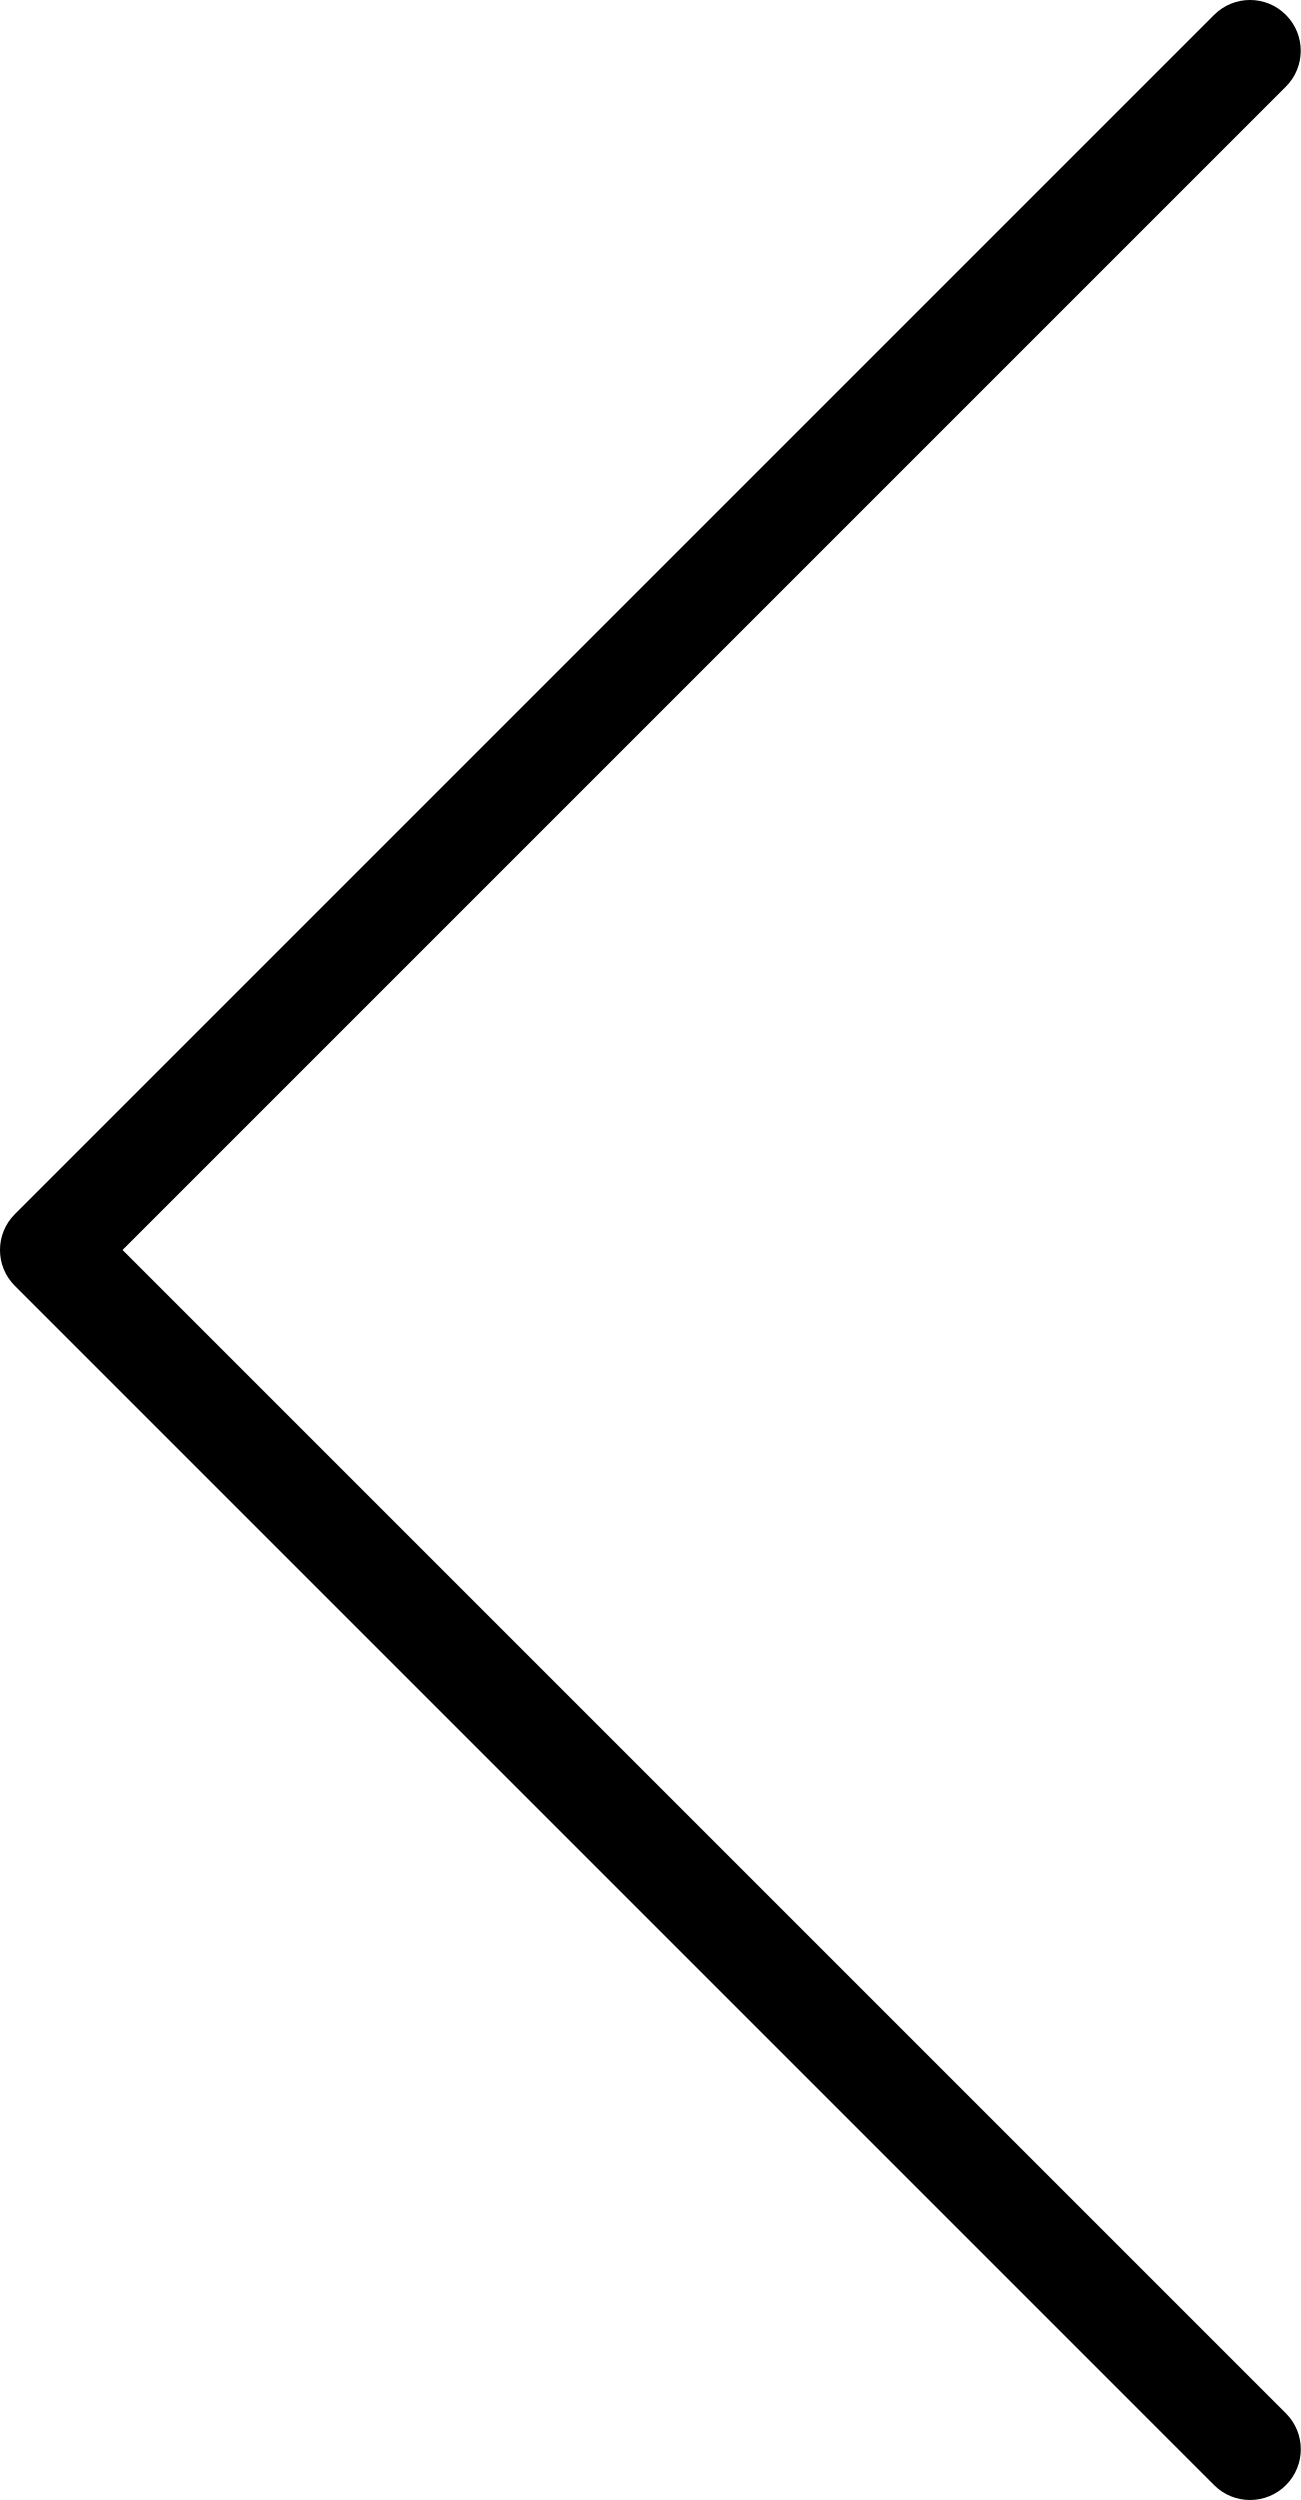
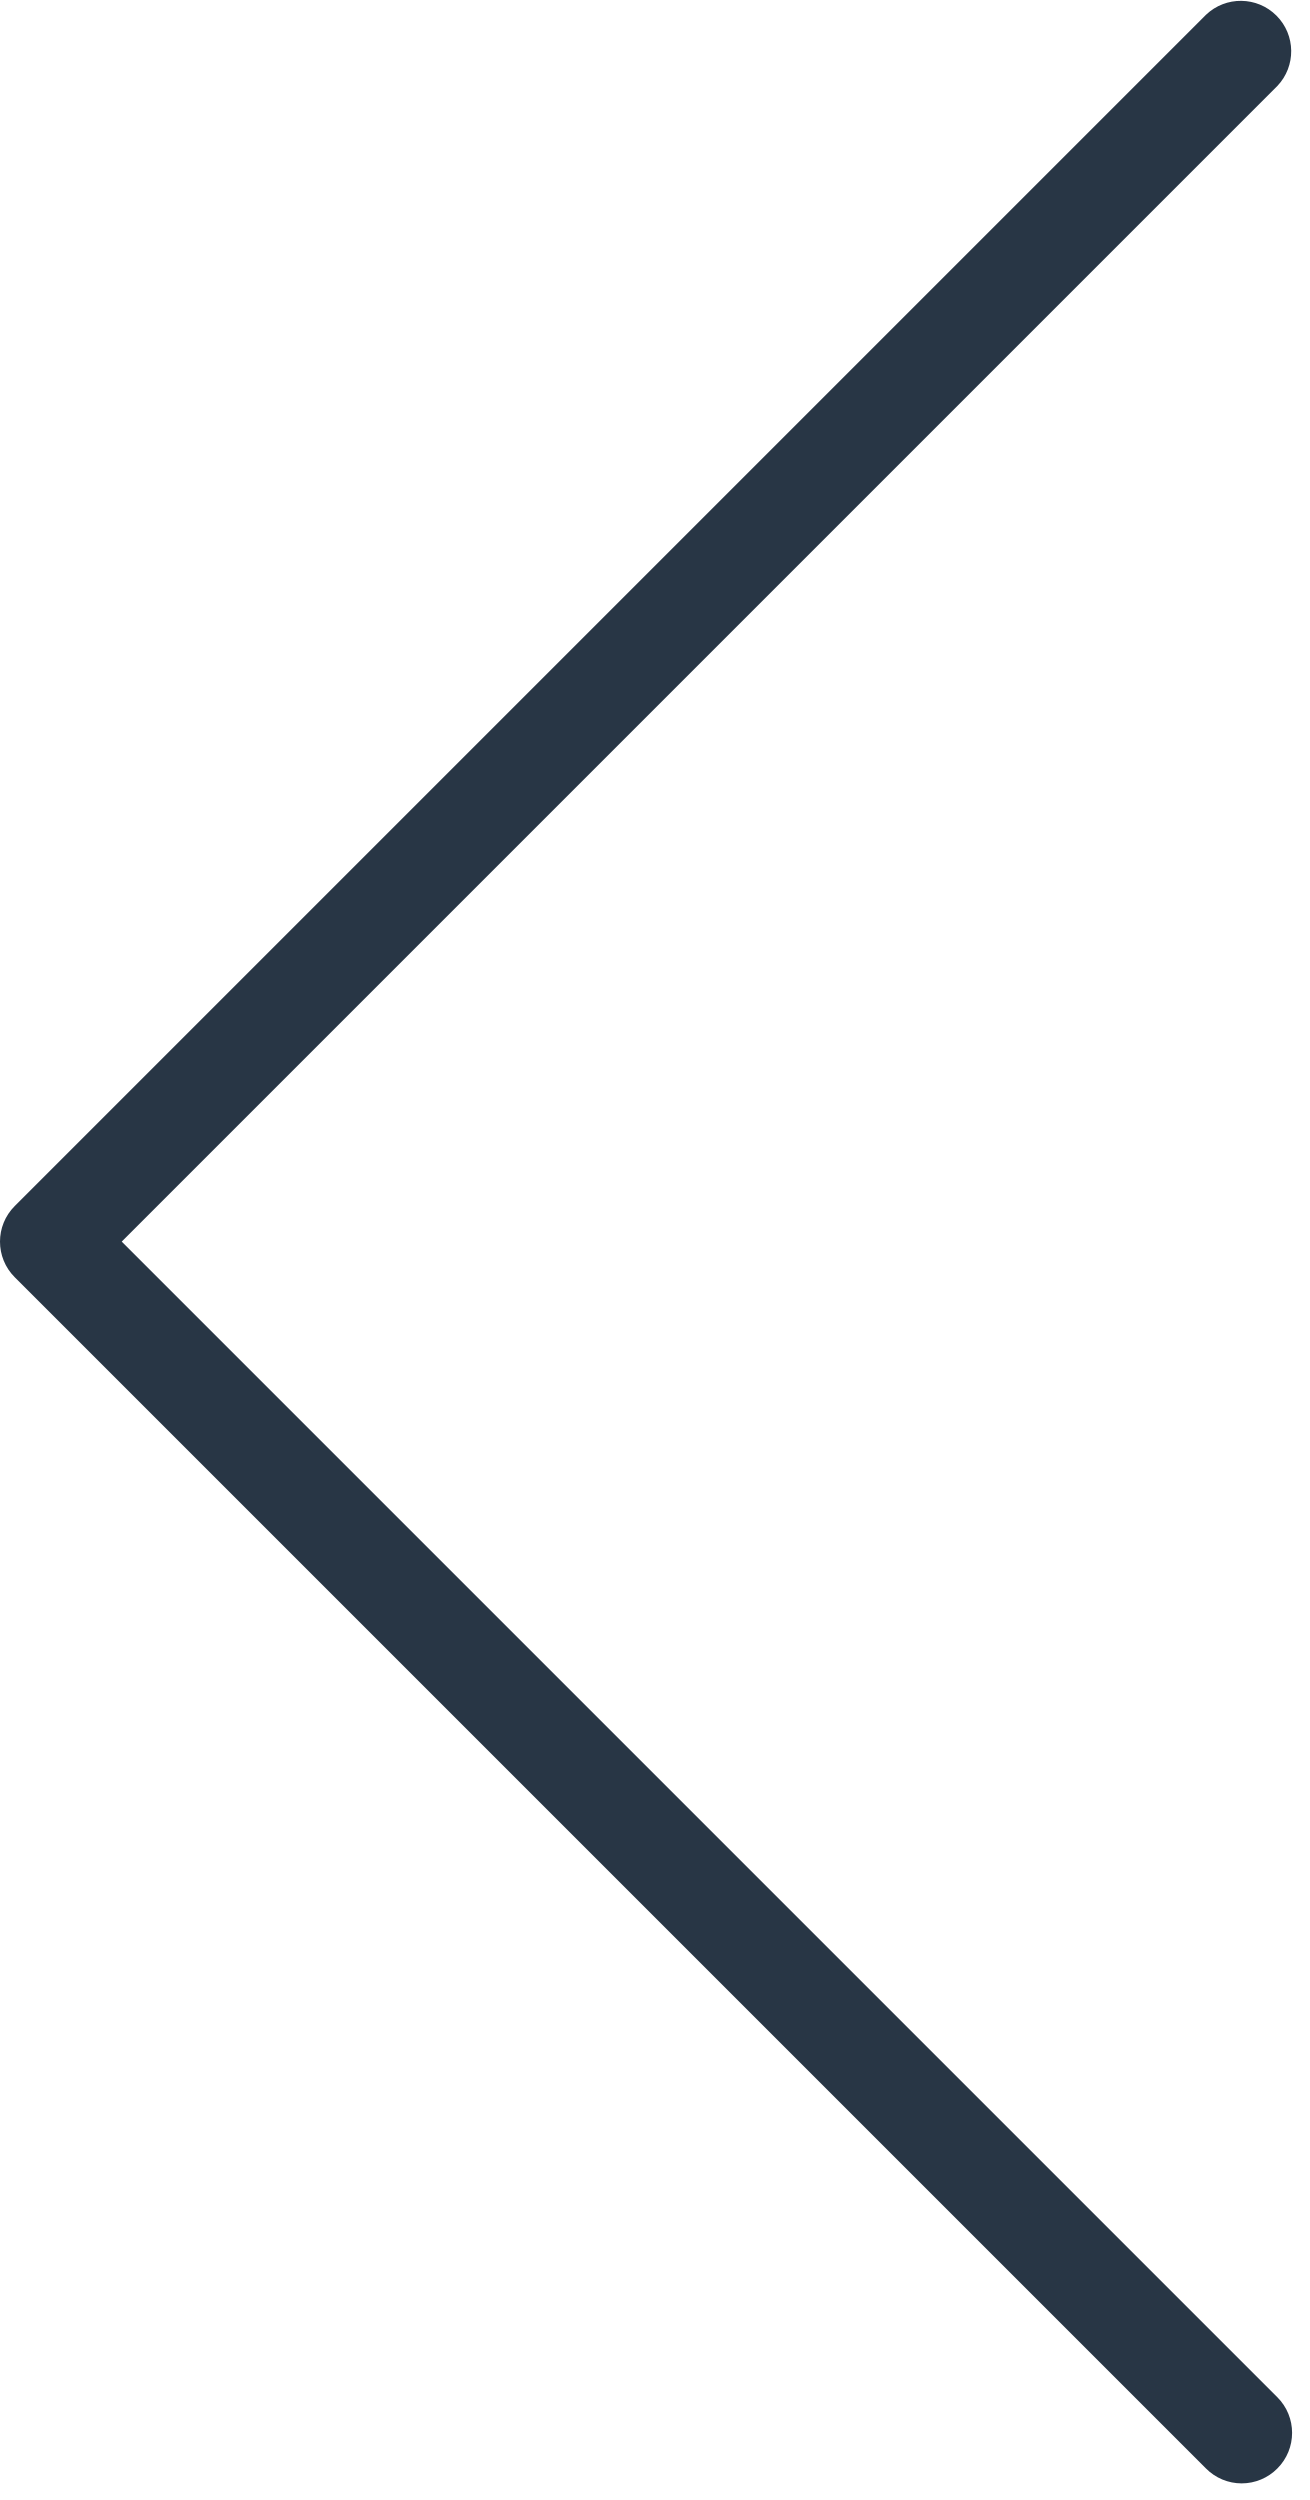
- <svg xmlns="http://www.w3.org/2000/svg" version="1.1" id="Layer_1" x="0px" y="0px" width="21.706px" height="41.719px" viewBox="0 0 21.706 41.719" enable-background="new 0 0 21.706 41.719" xml:space="preserve">
-   <path d="M2.045,20.859L21.458,1.446c0.331-0.331,0.331-0.867,0-1.198c-0.33-0.331-0.867-0.331-1.197,0L0.248,20.261 c-0.331,0.33-0.331,0.867,0,1.197l20.013,20.013c0.164,0.165,0.382,0.248,0.599,0.248s0.434-0.083,0.599-0.248 c0.331-0.331,0.331-0.867,0-1.198L2.045,20.859z" />
+ <svg xmlns="http://www.w3.org/2000/svg" width="22" height="42">
+   <path d="M2.045 20.859L21.458 1.446A.847.847 0 0020.261.248L.248 20.261a.846.846 0 000 1.197l20.013 20.013a.843.843 0 001.198 0 .847.847 0 000-1.198L2.045 20.859z" fill="#283645" />
</svg>
